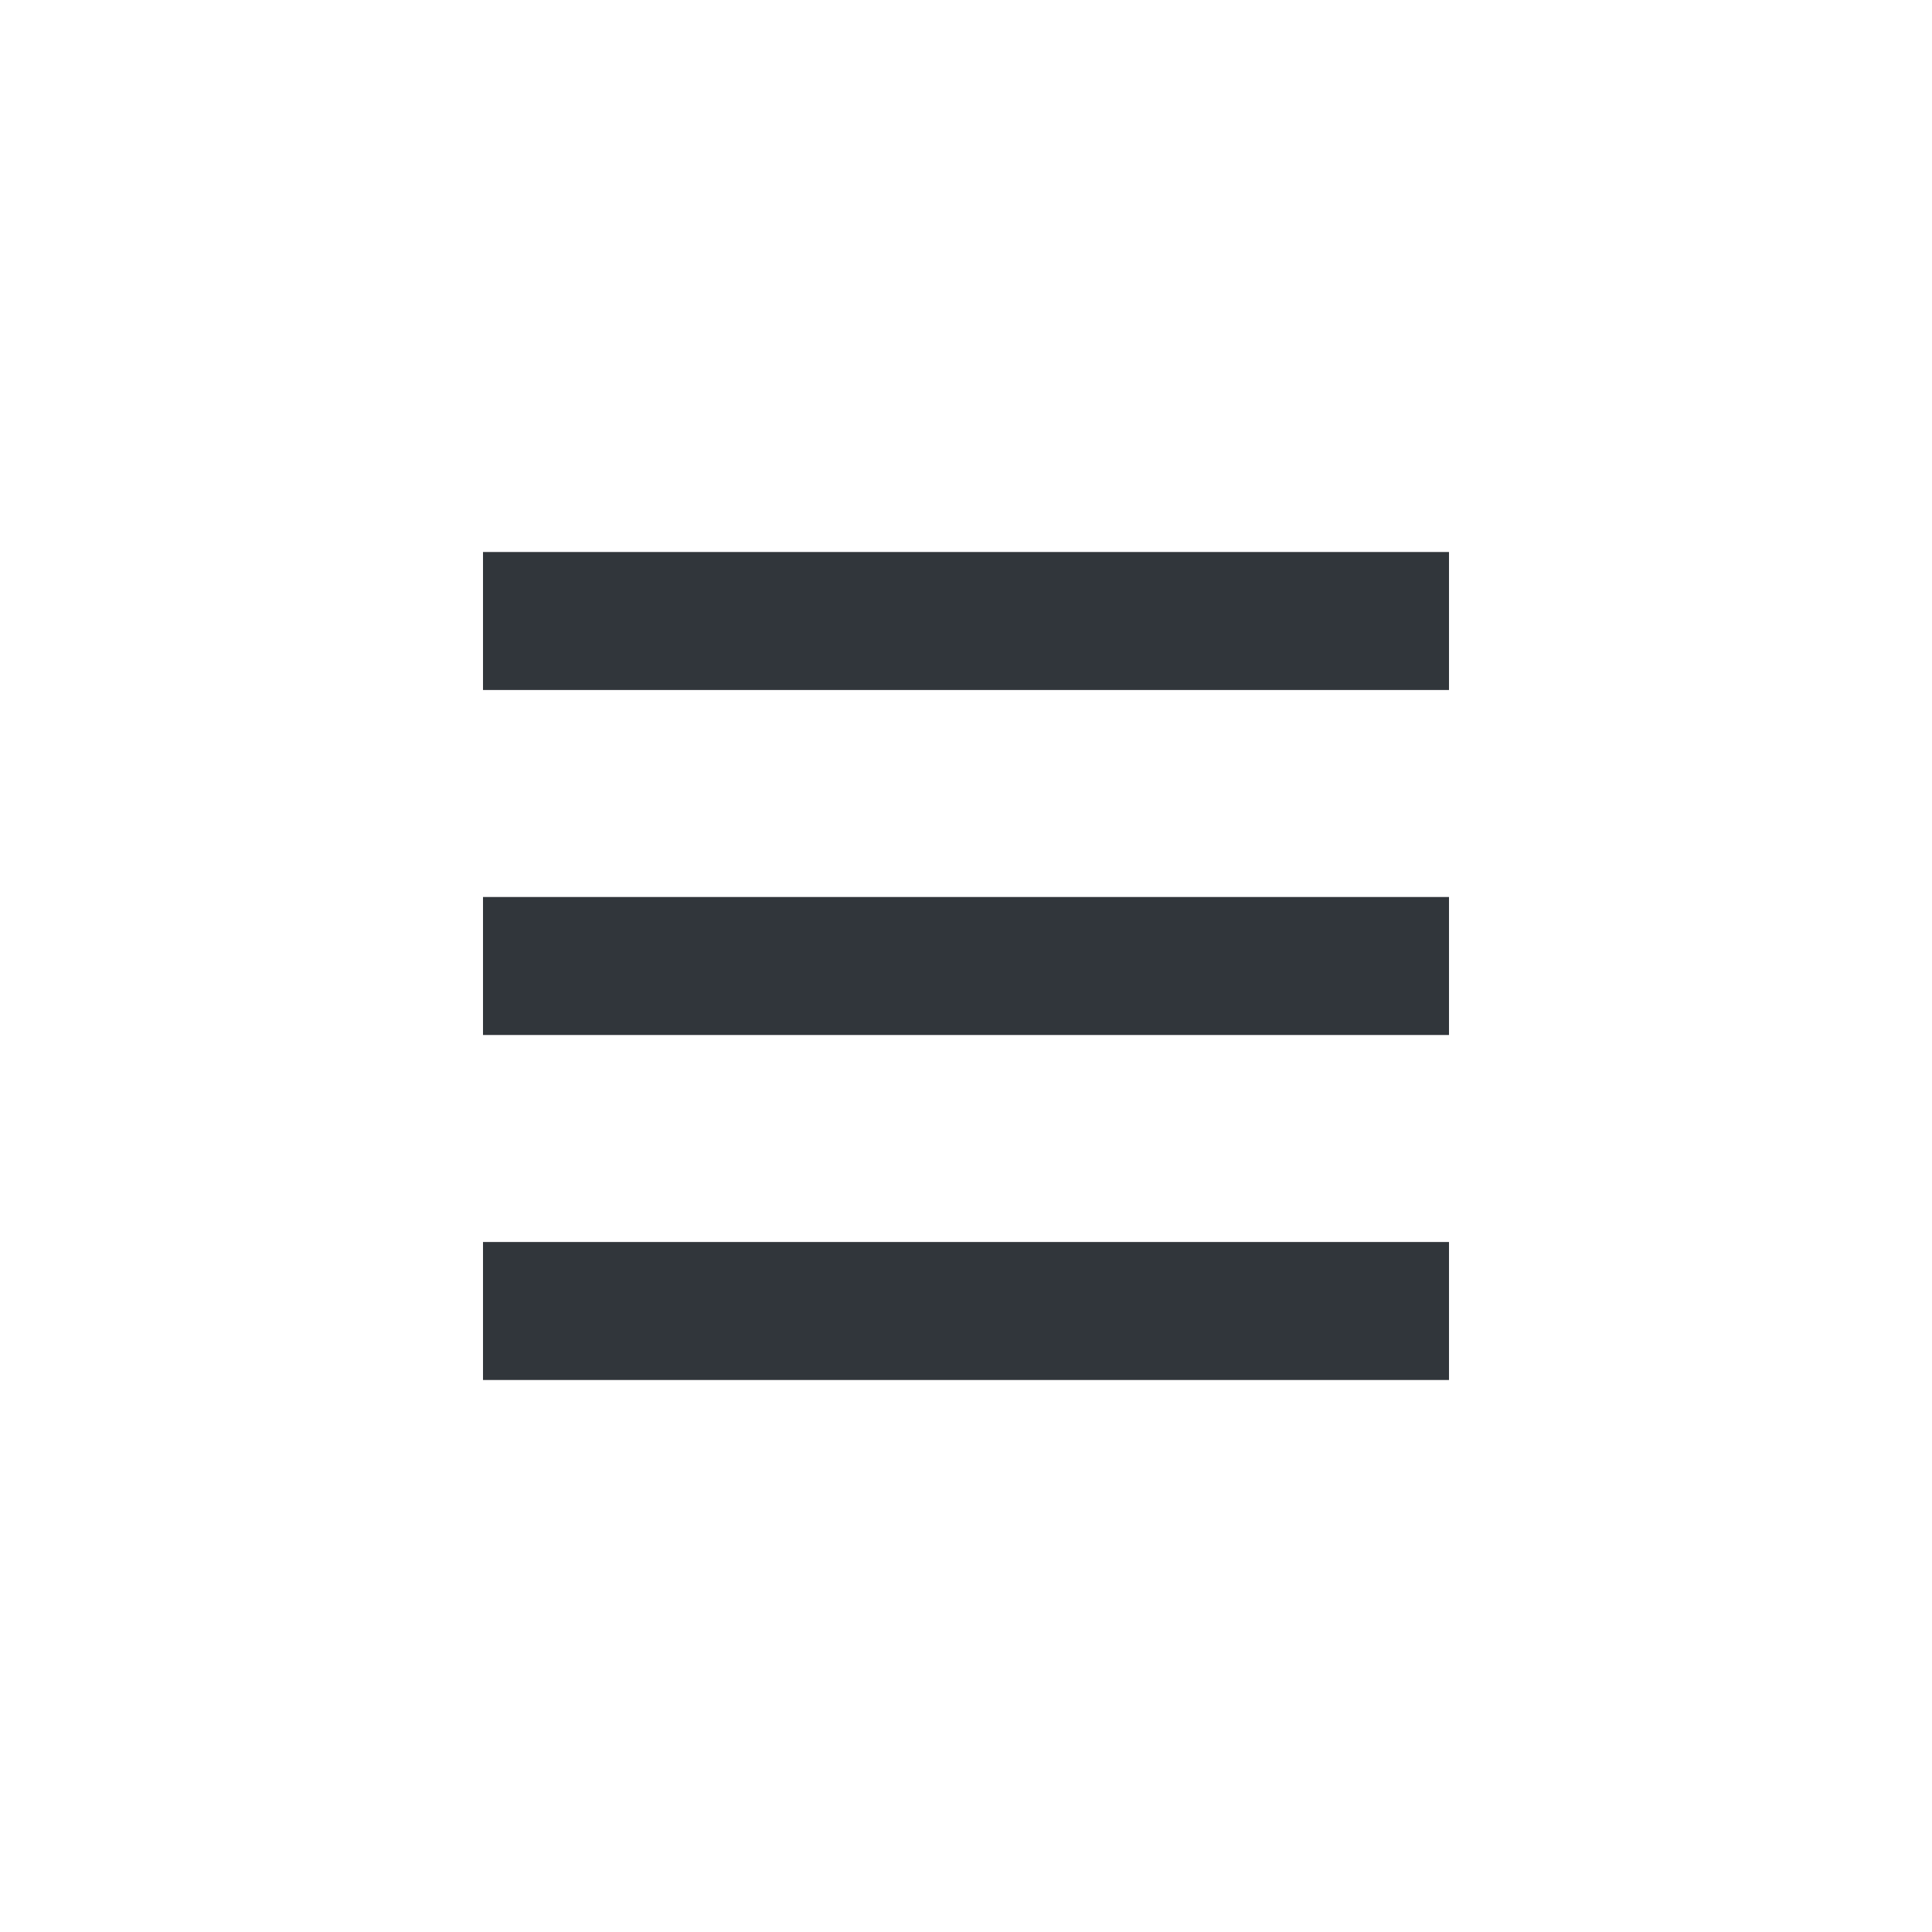
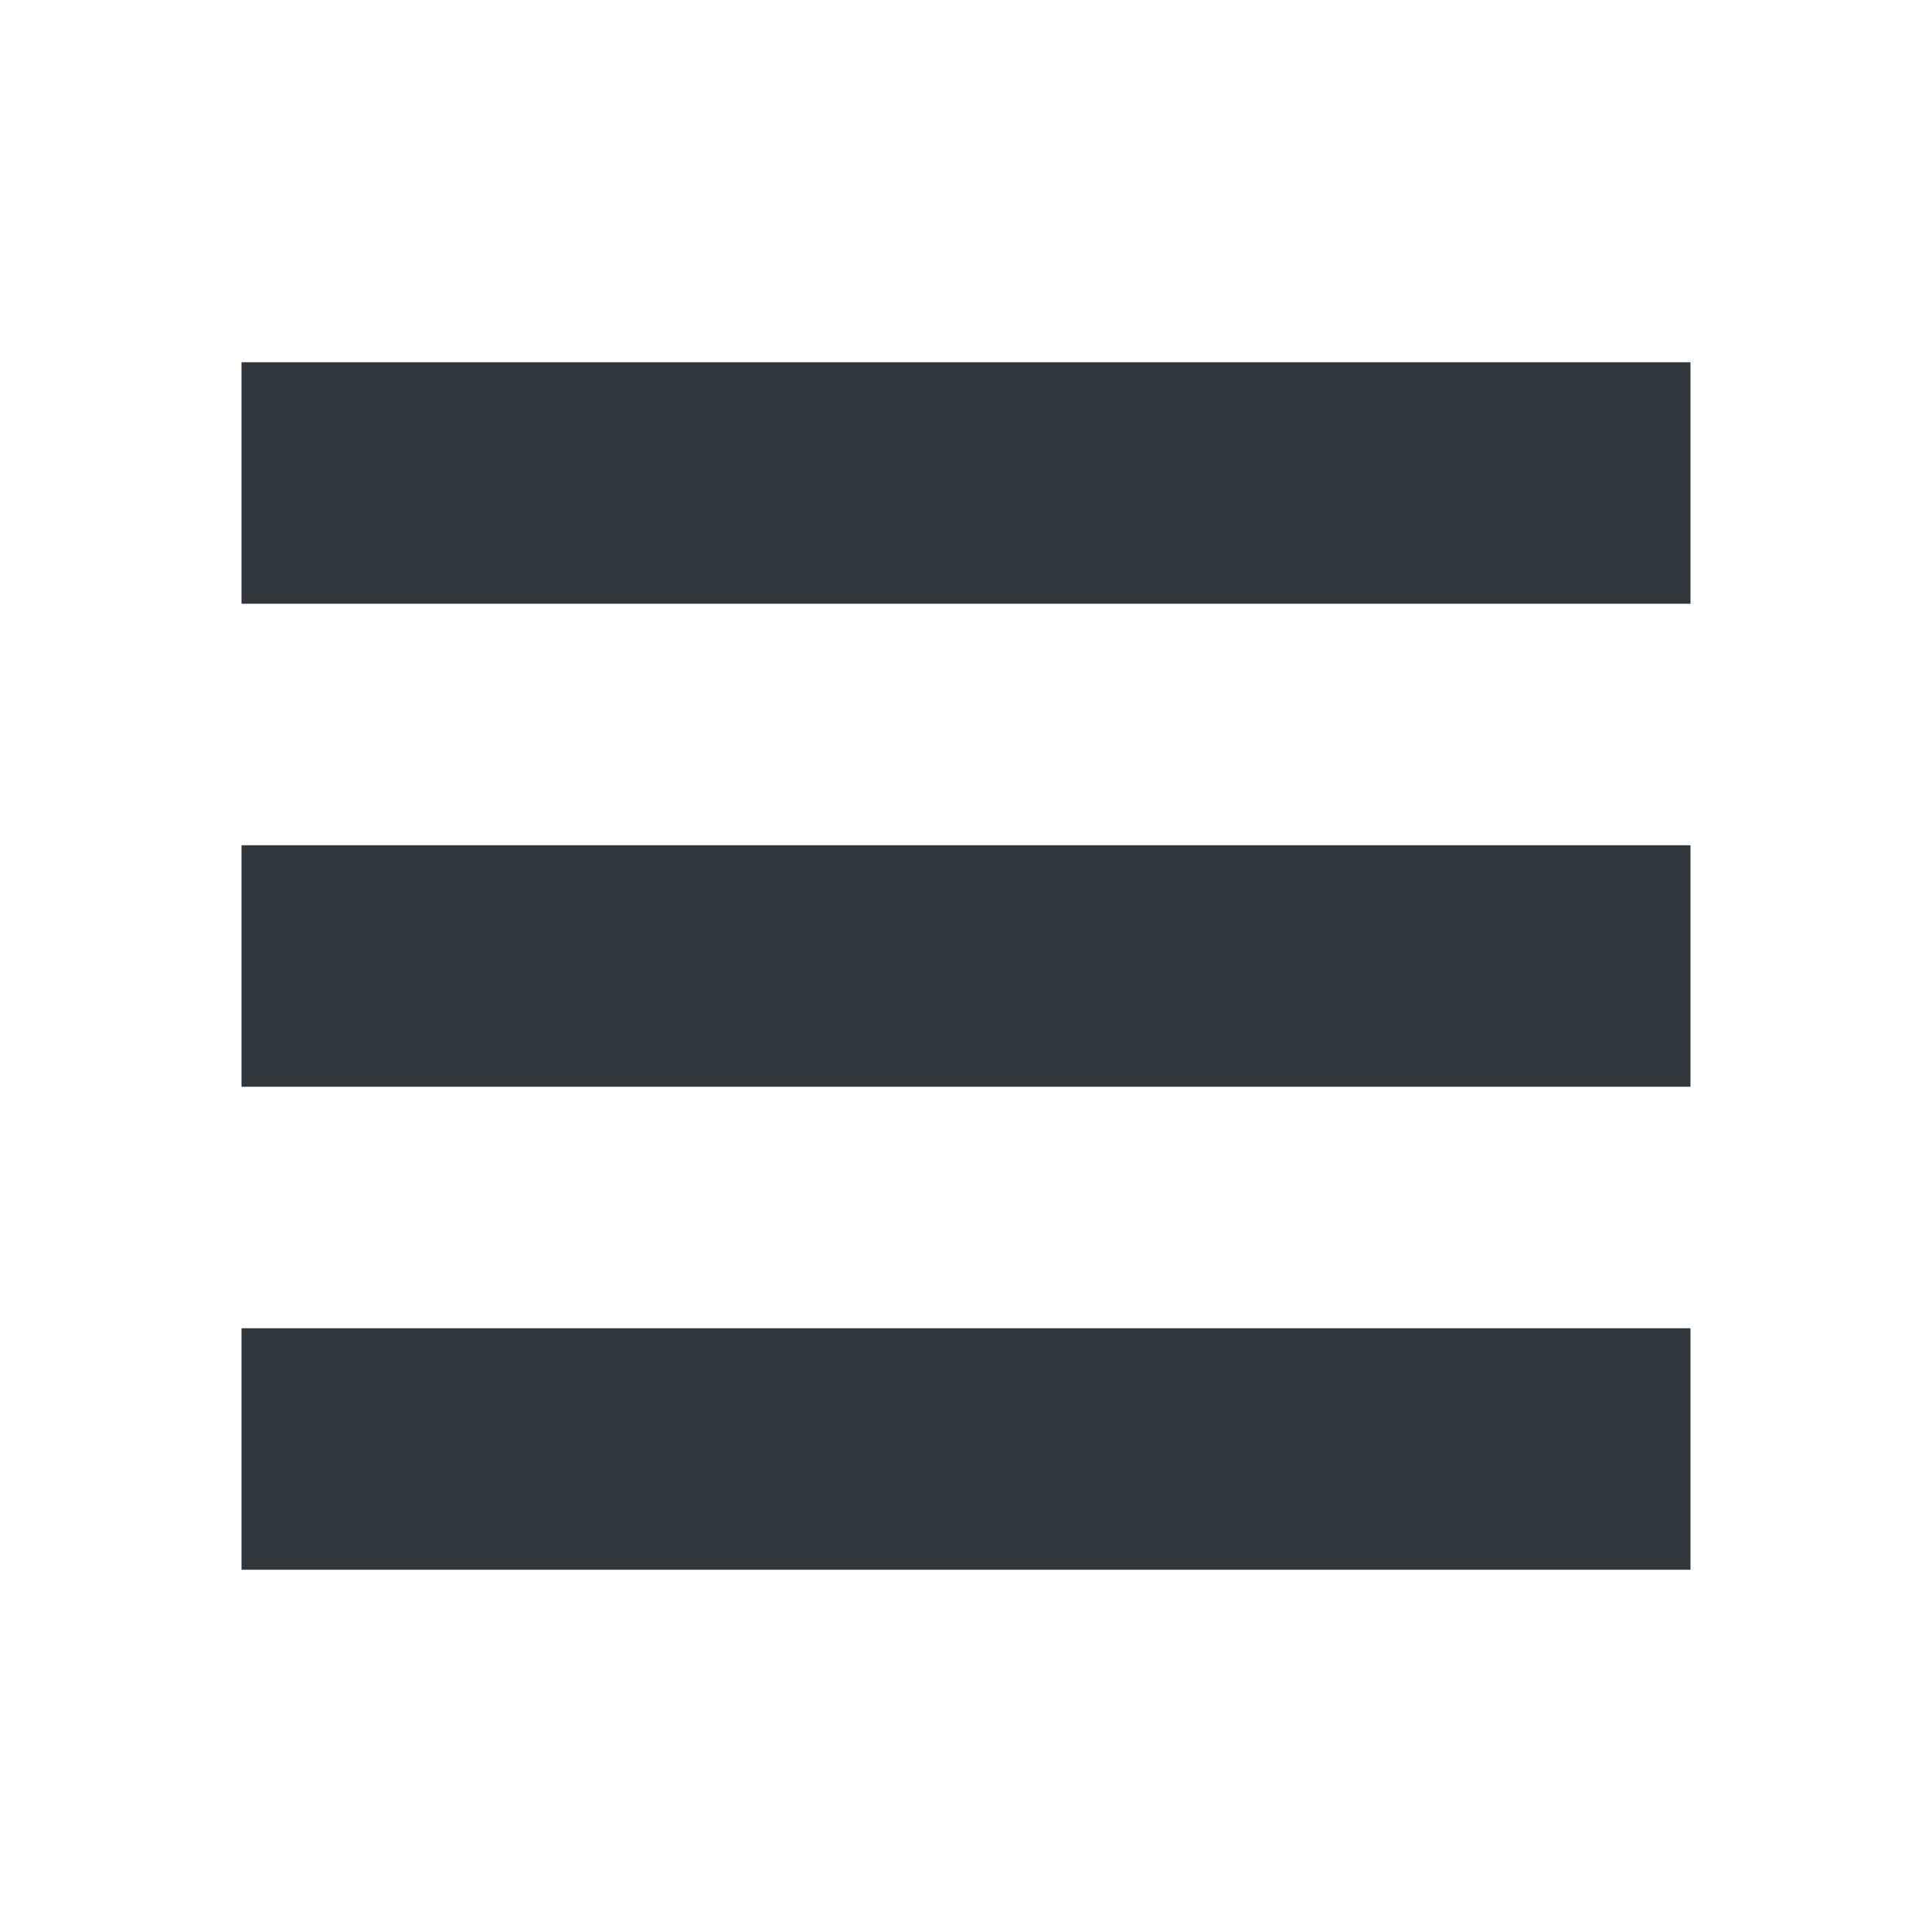
- <svg xmlns="http://www.w3.org/2000/svg" viewBox="0 0 28 28">
-   <g fill="#222222" transform="matrix(1, 0, 0, 1, 6, 6)">
-     <path d="m 1 2 h 14 v 2 h -14 z m 0 0" style="fill: rgb(49, 54, 59);" />
-     <path d="m 1 7 h 14 v 2 h -14 z m 0 0" style="fill: rgb(49, 54, 59);" />
-     <path d="m 1 12 h 14 v 2 h -14 z m 0 0" style="fill: rgb(49, 54, 59);" />
+ <svg xmlns="http://www.w3.org/2000/svg" height="16px" viewBox="0 0 16 16" width="16px">
+   <g fill="#222222">
+     <path d="m 2 3 h 12 v 2 h -12 z m 0 0" style="fill: rgb(49, 54, 59);" />
+     <path d="m 2 7 h 12 v 2 h -12 z m 0 0" style="fill: rgb(49, 54, 59);" />
+     <path d="m 2 11 h 12 v 2 h -12 z m 0 0" style="fill: rgb(49, 54, 59);" />
  </g>
</svg>
